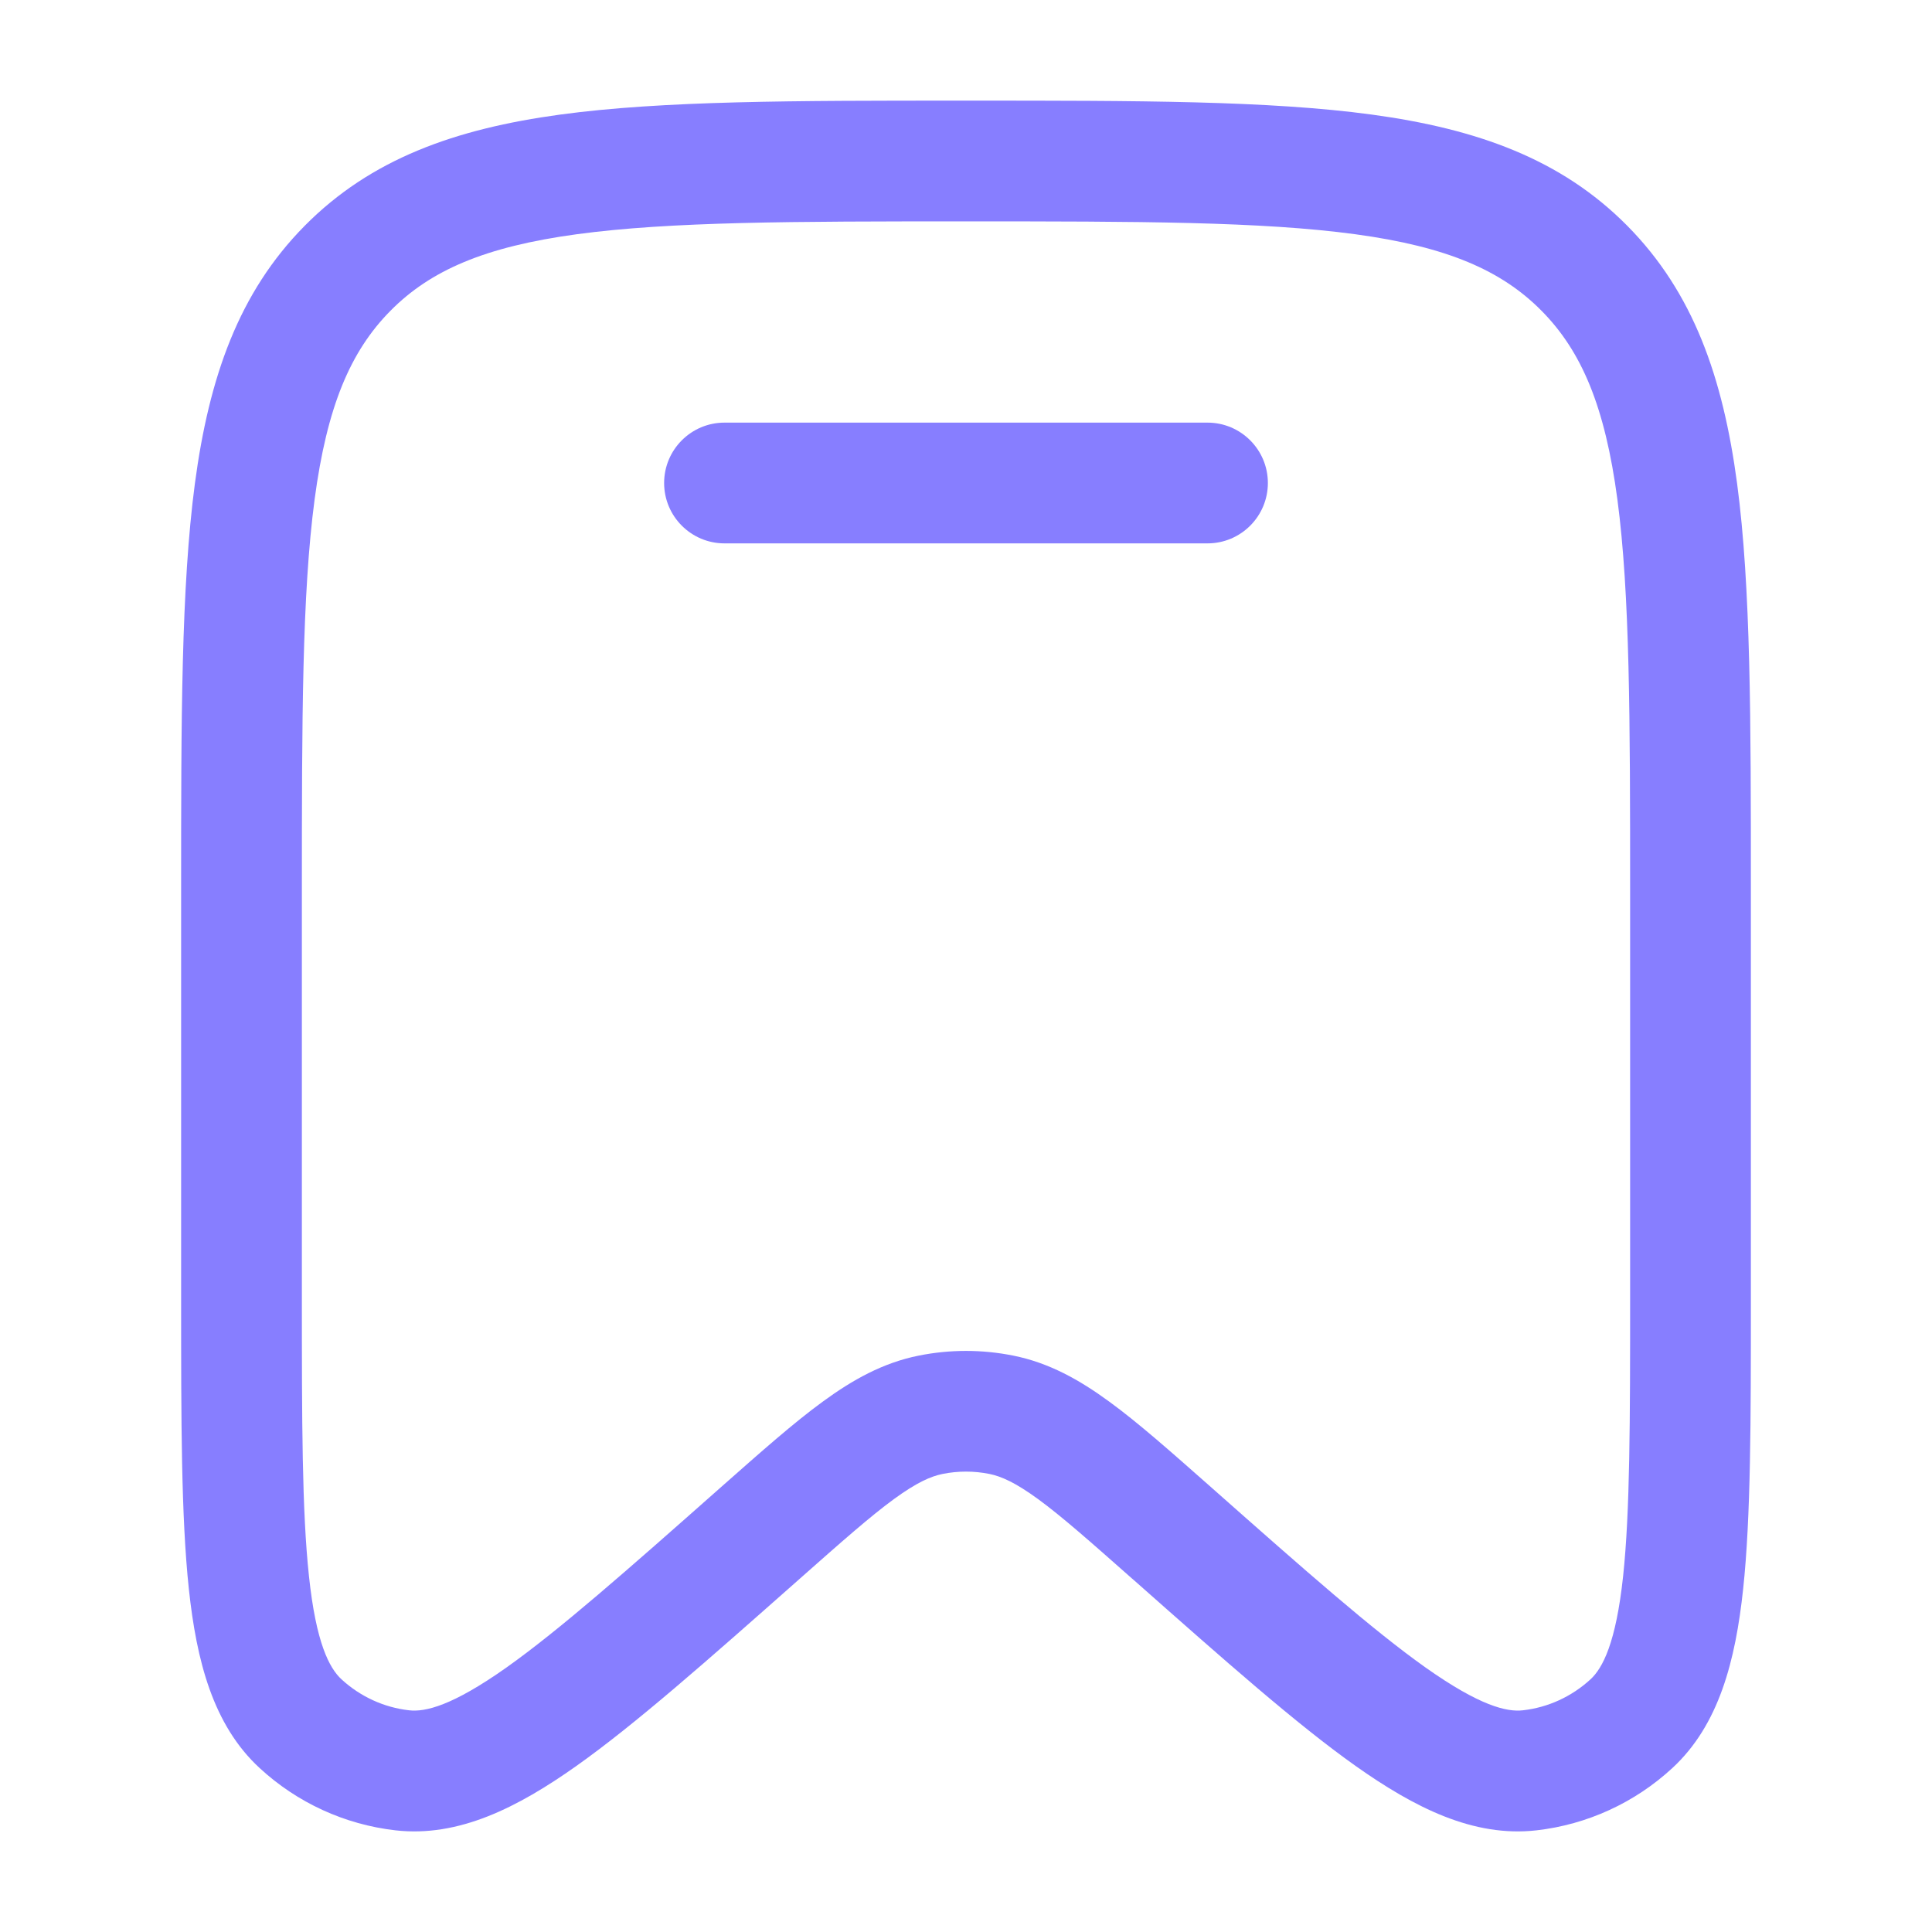
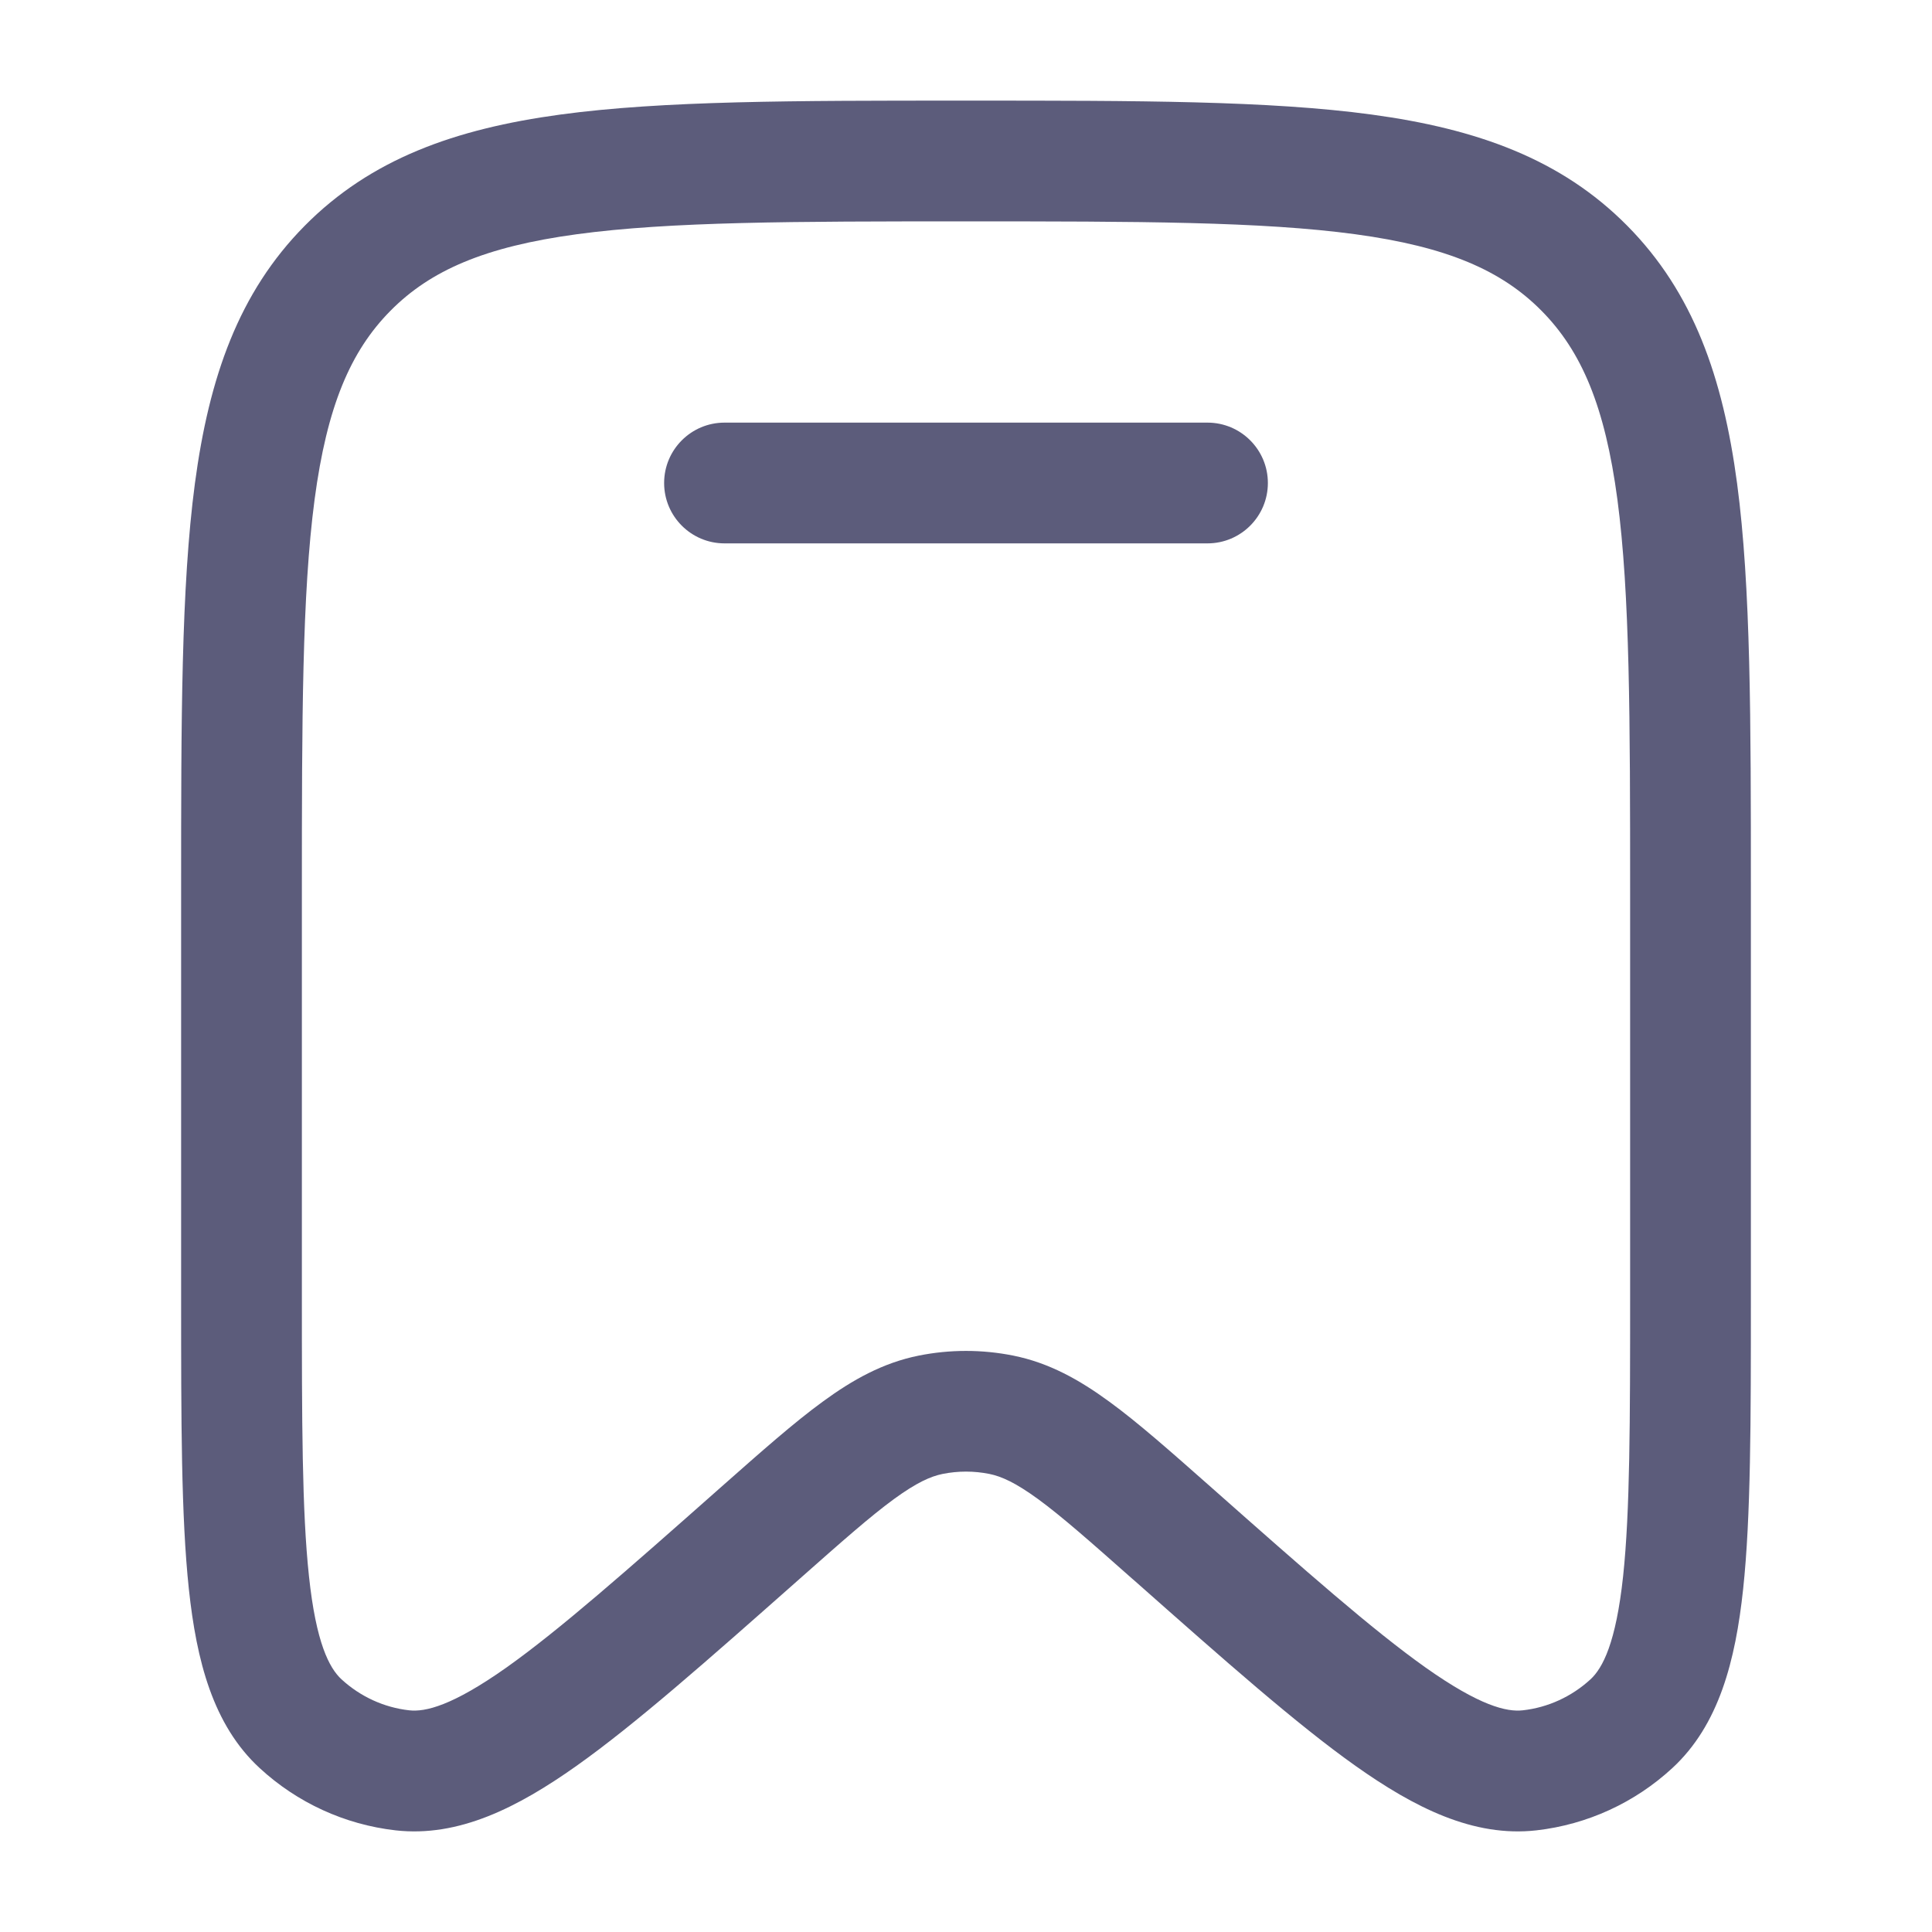
<svg xmlns="http://www.w3.org/2000/svg" width="24" height="24" viewBox="0 0 24 24" fill="none">
-   <path d="M9 5.25C8.586 5.25 8.25 5.586 8.25 6C8.25 6.414 8.586 6.75 9 6.75H15C15.414 6.75 15.75 6.414 15.75 6C15.75 5.586 15.414 5.25 15 5.25H9Z" fill="#877EFF" />
-   <path fill-rule="evenodd" clip-rule="evenodd" d="M11.943 1.25C9.87 1.25 8.237 1.25 6.961 1.423C5.651 1.601 4.606 1.975 3.785 2.805C2.965 3.634 2.597 4.687 2.421 6.007C2.25 7.296 2.25 8.945 2.25 11.041V16.139C2.25 17.647 2.25 18.84 2.346 19.739C2.441 20.627 2.644 21.428 3.226 21.964C3.692 22.394 4.282 22.665 4.912 22.737C5.699 22.827 6.434 22.451 7.159 21.938C7.892 21.419 8.781 20.632 9.903 19.64L9.939 19.608C10.459 19.148 10.811 18.837 11.105 18.622C11.389 18.415 11.562 18.34 11.708 18.31C11.901 18.271 12.099 18.271 12.292 18.31C12.438 18.34 12.611 18.415 12.895 18.622C13.189 18.837 13.541 19.148 14.061 19.608L14.098 19.64C15.219 20.632 16.108 21.419 16.841 21.938C17.566 22.451 18.301 22.827 19.088 22.737C19.718 22.665 20.308 22.394 20.774 21.964C21.355 21.428 21.559 20.627 21.654 19.739C21.75 18.84 21.75 17.647 21.75 16.139V11.041C21.75 8.945 21.75 7.295 21.579 6.007C21.403 4.687 21.035 3.634 20.215 2.805C19.394 1.975 18.349 1.601 17.039 1.423C15.763 1.25 14.13 1.25 12.057 1.25H11.943ZM4.851 3.86C5.348 3.358 6.023 3.065 7.163 2.91C8.326 2.752 9.857 2.75 12 2.75C14.143 2.75 15.674 2.752 16.837 2.91C17.977 3.065 18.652 3.358 19.149 3.86C19.647 4.363 19.938 5.048 20.092 6.205C20.248 7.383 20.25 8.932 20.25 11.098V16.091C20.25 17.657 20.249 18.77 20.163 19.579C20.074 20.409 19.91 20.72 19.758 20.861C19.524 21.076 19.23 21.211 18.918 21.246C18.718 21.269 18.384 21.192 17.708 20.714C17.05 20.247 16.221 19.516 15.055 18.484L15.029 18.461C14.541 18.03 14.137 17.672 13.78 17.412C13.407 17.139 13.031 16.929 12.588 16.84C12.2 16.762 11.8 16.762 11.412 16.84C10.969 16.929 10.593 17.139 10.22 17.412C9.863 17.672 9.459 18.03 8.971 18.461L8.945 18.484C7.779 19.516 6.95 20.247 6.292 20.714C5.616 21.192 5.282 21.269 5.082 21.246C4.77 21.211 4.476 21.076 4.242 20.861C4.09 20.72 3.926 20.409 3.838 19.579C3.751 18.77 3.75 17.657 3.75 16.091V11.098C3.75 8.932 3.752 7.383 3.908 6.205C4.062 5.048 4.353 4.363 4.851 3.86Z" fill="#877EFF" />
+   <path d="M9 5.25C8.586 5.25 8.25 5.586 8.25 6C8.25 6.414 8.586 6.75 9 6.75H15C15.414 6.75 15.75 6.414 15.75 6C15.75 5.586 15.414 5.25 15 5.25H9Z" fill="#5C5C7B" />
+   <path fill-rule="evenodd" clip-rule="evenodd" d="M11.943 1.25C9.87 1.25 8.237 1.25 6.961 1.423C5.651 1.601 4.606 1.975 3.785 2.805C2.965 3.634 2.597 4.687 2.421 6.007C2.25 7.296 2.25 8.945 2.25 11.041V16.139C2.25 17.647 2.25 18.84 2.346 19.739C2.441 20.627 2.644 21.428 3.226 21.964C3.692 22.394 4.282 22.665 4.912 22.737C5.699 22.827 6.434 22.451 7.159 21.938C7.892 21.419 8.781 20.632 9.903 19.64L9.939 19.608C10.459 19.148 10.811 18.837 11.105 18.622C11.389 18.415 11.562 18.34 11.708 18.31C11.901 18.271 12.099 18.271 12.292 18.31C12.438 18.34 12.611 18.415 12.895 18.622C13.189 18.837 13.541 19.148 14.061 19.608L14.098 19.64C15.219 20.632 16.108 21.419 16.841 21.938C17.566 22.451 18.301 22.827 19.088 22.737C19.718 22.665 20.308 22.394 20.774 21.964C21.355 21.428 21.559 20.627 21.654 19.739C21.75 18.84 21.75 17.647 21.75 16.139V11.041C21.75 8.945 21.75 7.295 21.579 6.007C21.403 4.687 21.035 3.634 20.215 2.805C19.394 1.975 18.349 1.601 17.039 1.423C15.763 1.25 14.13 1.25 12.057 1.25H11.943ZM4.851 3.86C5.348 3.358 6.023 3.065 7.163 2.91C8.326 2.752 9.857 2.75 12 2.75C14.143 2.75 15.674 2.752 16.837 2.91C17.977 3.065 18.652 3.358 19.149 3.86C19.647 4.363 19.938 5.048 20.092 6.205C20.248 7.383 20.25 8.932 20.25 11.098V16.091C20.25 17.657 20.249 18.77 20.163 19.579C20.074 20.409 19.91 20.72 19.758 20.861C19.524 21.076 19.23 21.211 18.918 21.246C18.718 21.269 18.384 21.192 17.708 20.714C17.05 20.247 16.221 19.516 15.055 18.484L15.029 18.461C14.541 18.03 14.137 17.672 13.78 17.412C13.407 17.139 13.031 16.929 12.588 16.84C12.2 16.762 11.8 16.762 11.412 16.84C10.969 16.929 10.593 17.139 10.22 17.412C9.863 17.672 9.459 18.03 8.971 18.461L8.945 18.484C7.779 19.516 6.95 20.247 6.292 20.714C5.616 21.192 5.282 21.269 5.082 21.246C4.77 21.211 4.476 21.076 4.242 20.861C4.09 20.72 3.926 20.409 3.838 19.579C3.751 18.77 3.75 17.657 3.75 16.091V11.098C3.75 8.932 3.752 7.383 3.908 6.205C4.062 5.048 4.353 4.363 4.851 3.86Z" fill="#5C5C7B" />
</svg>
